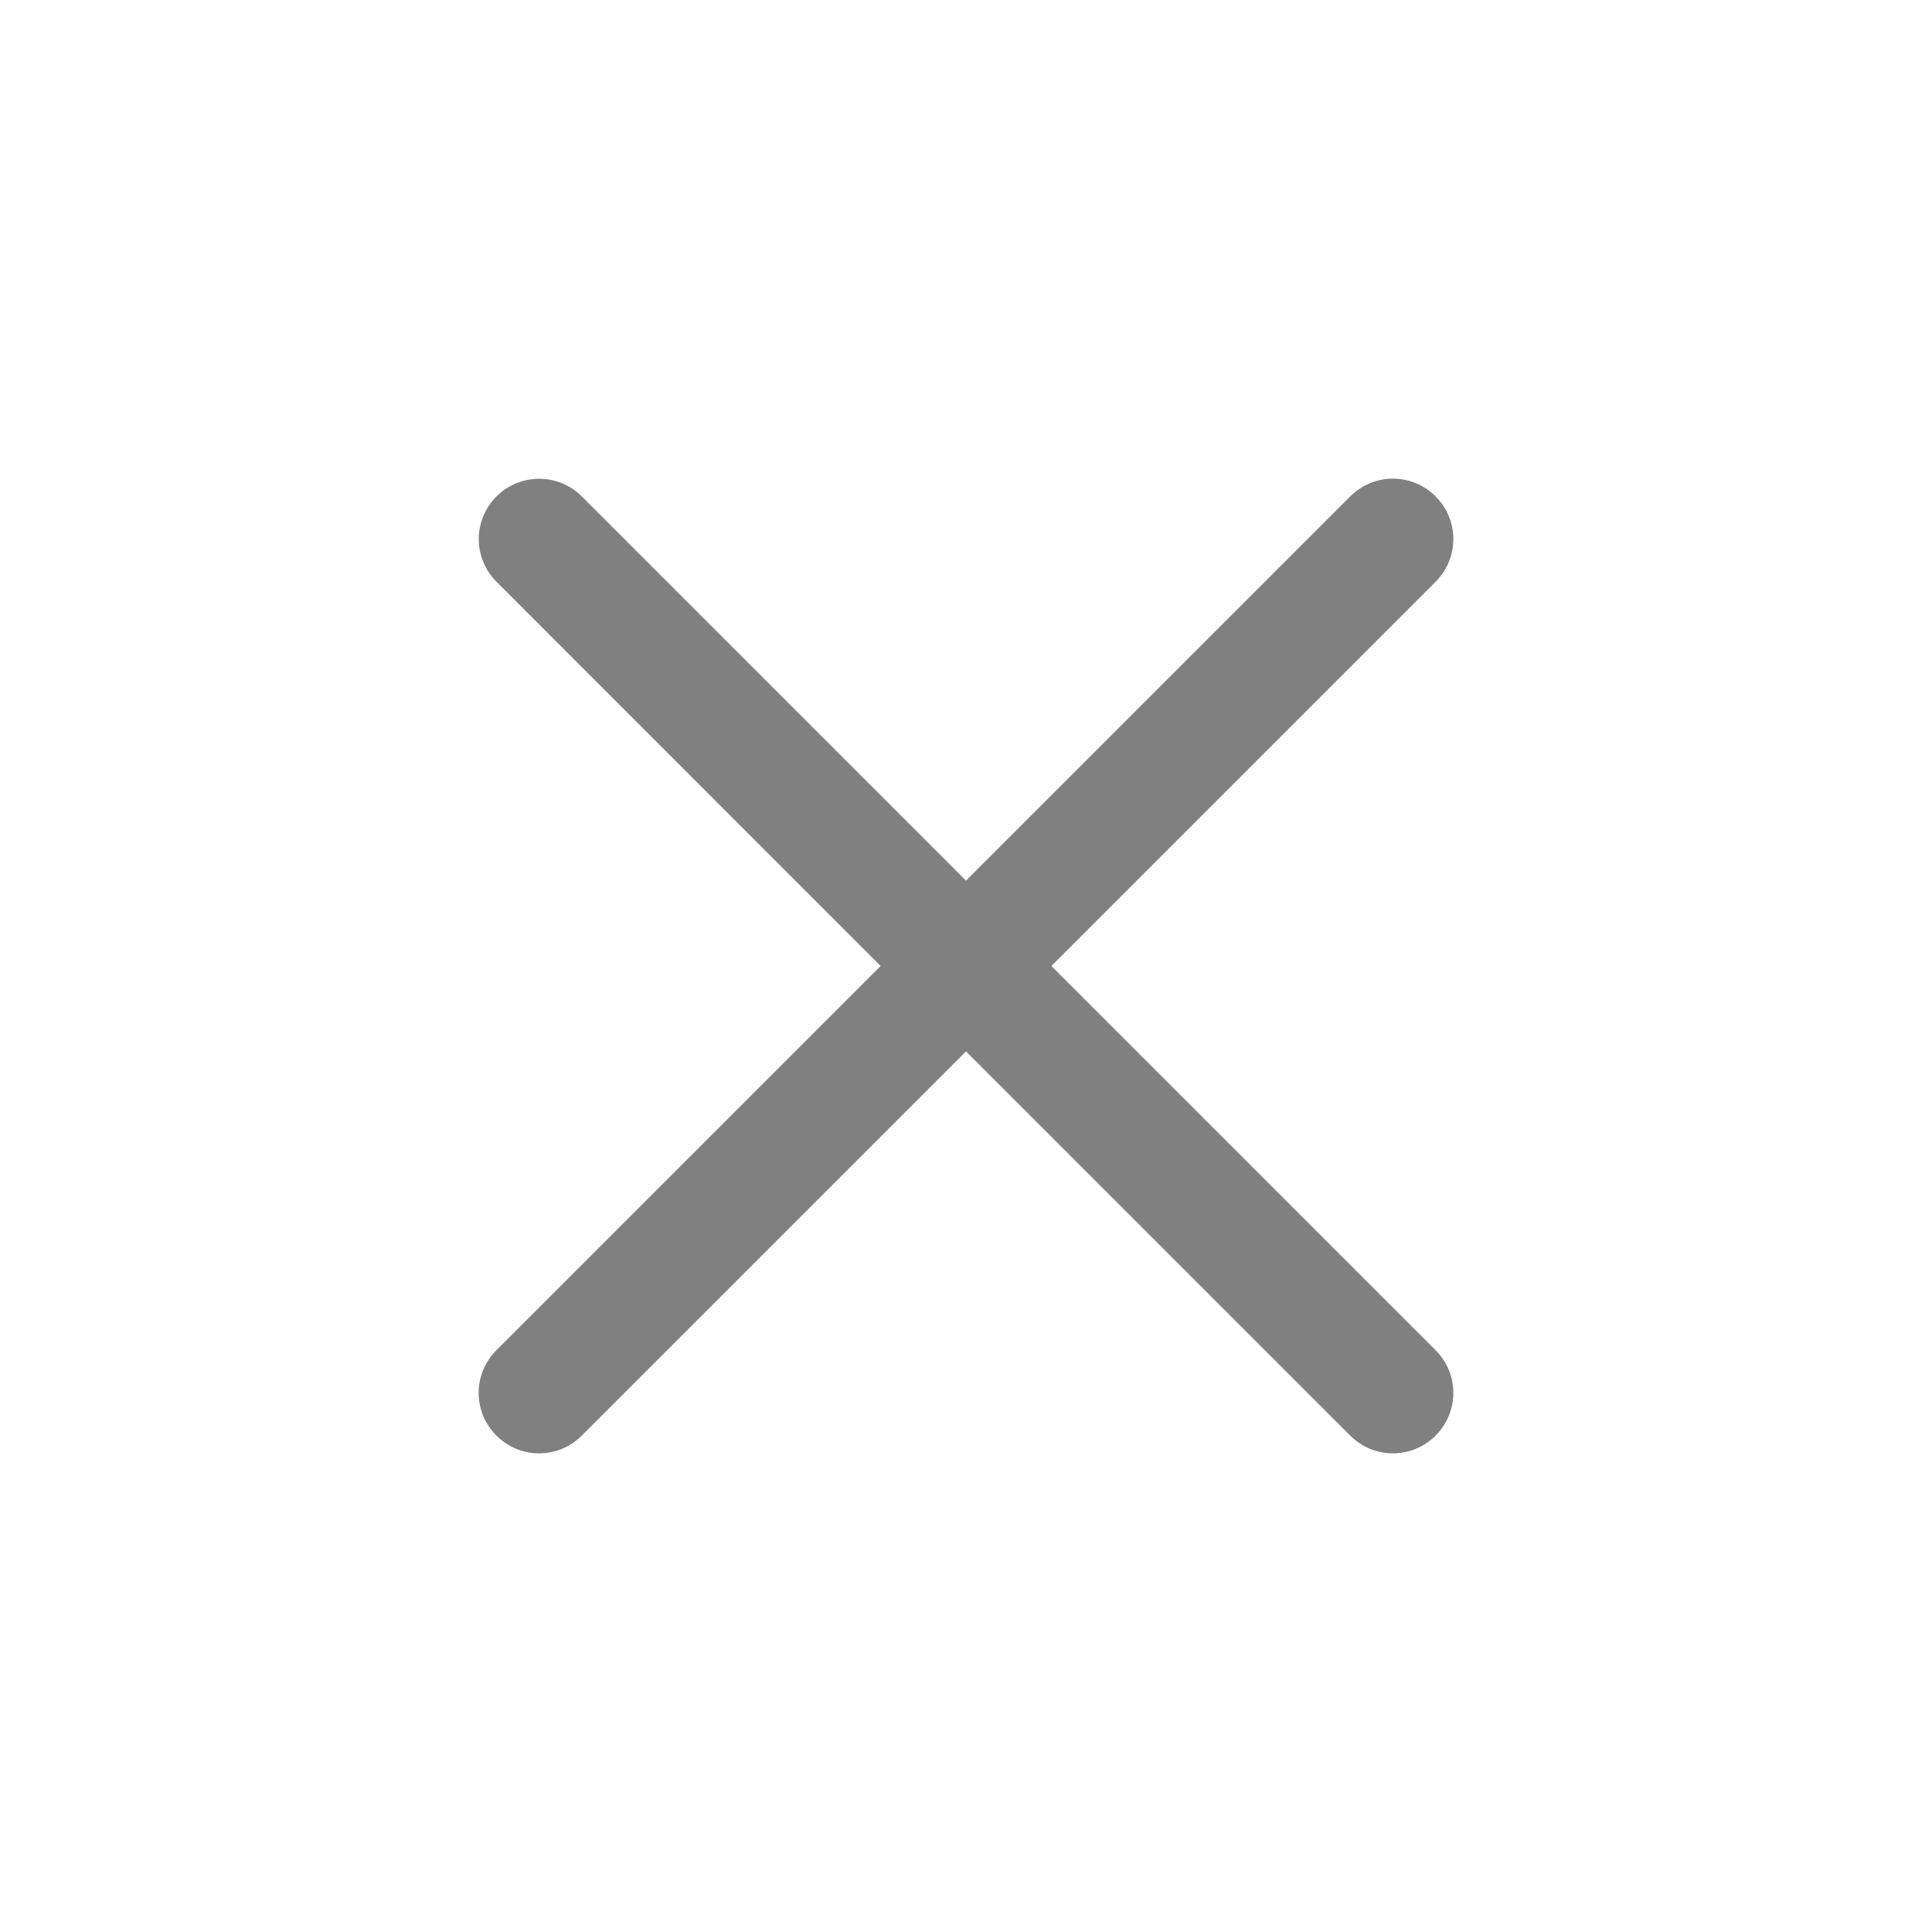
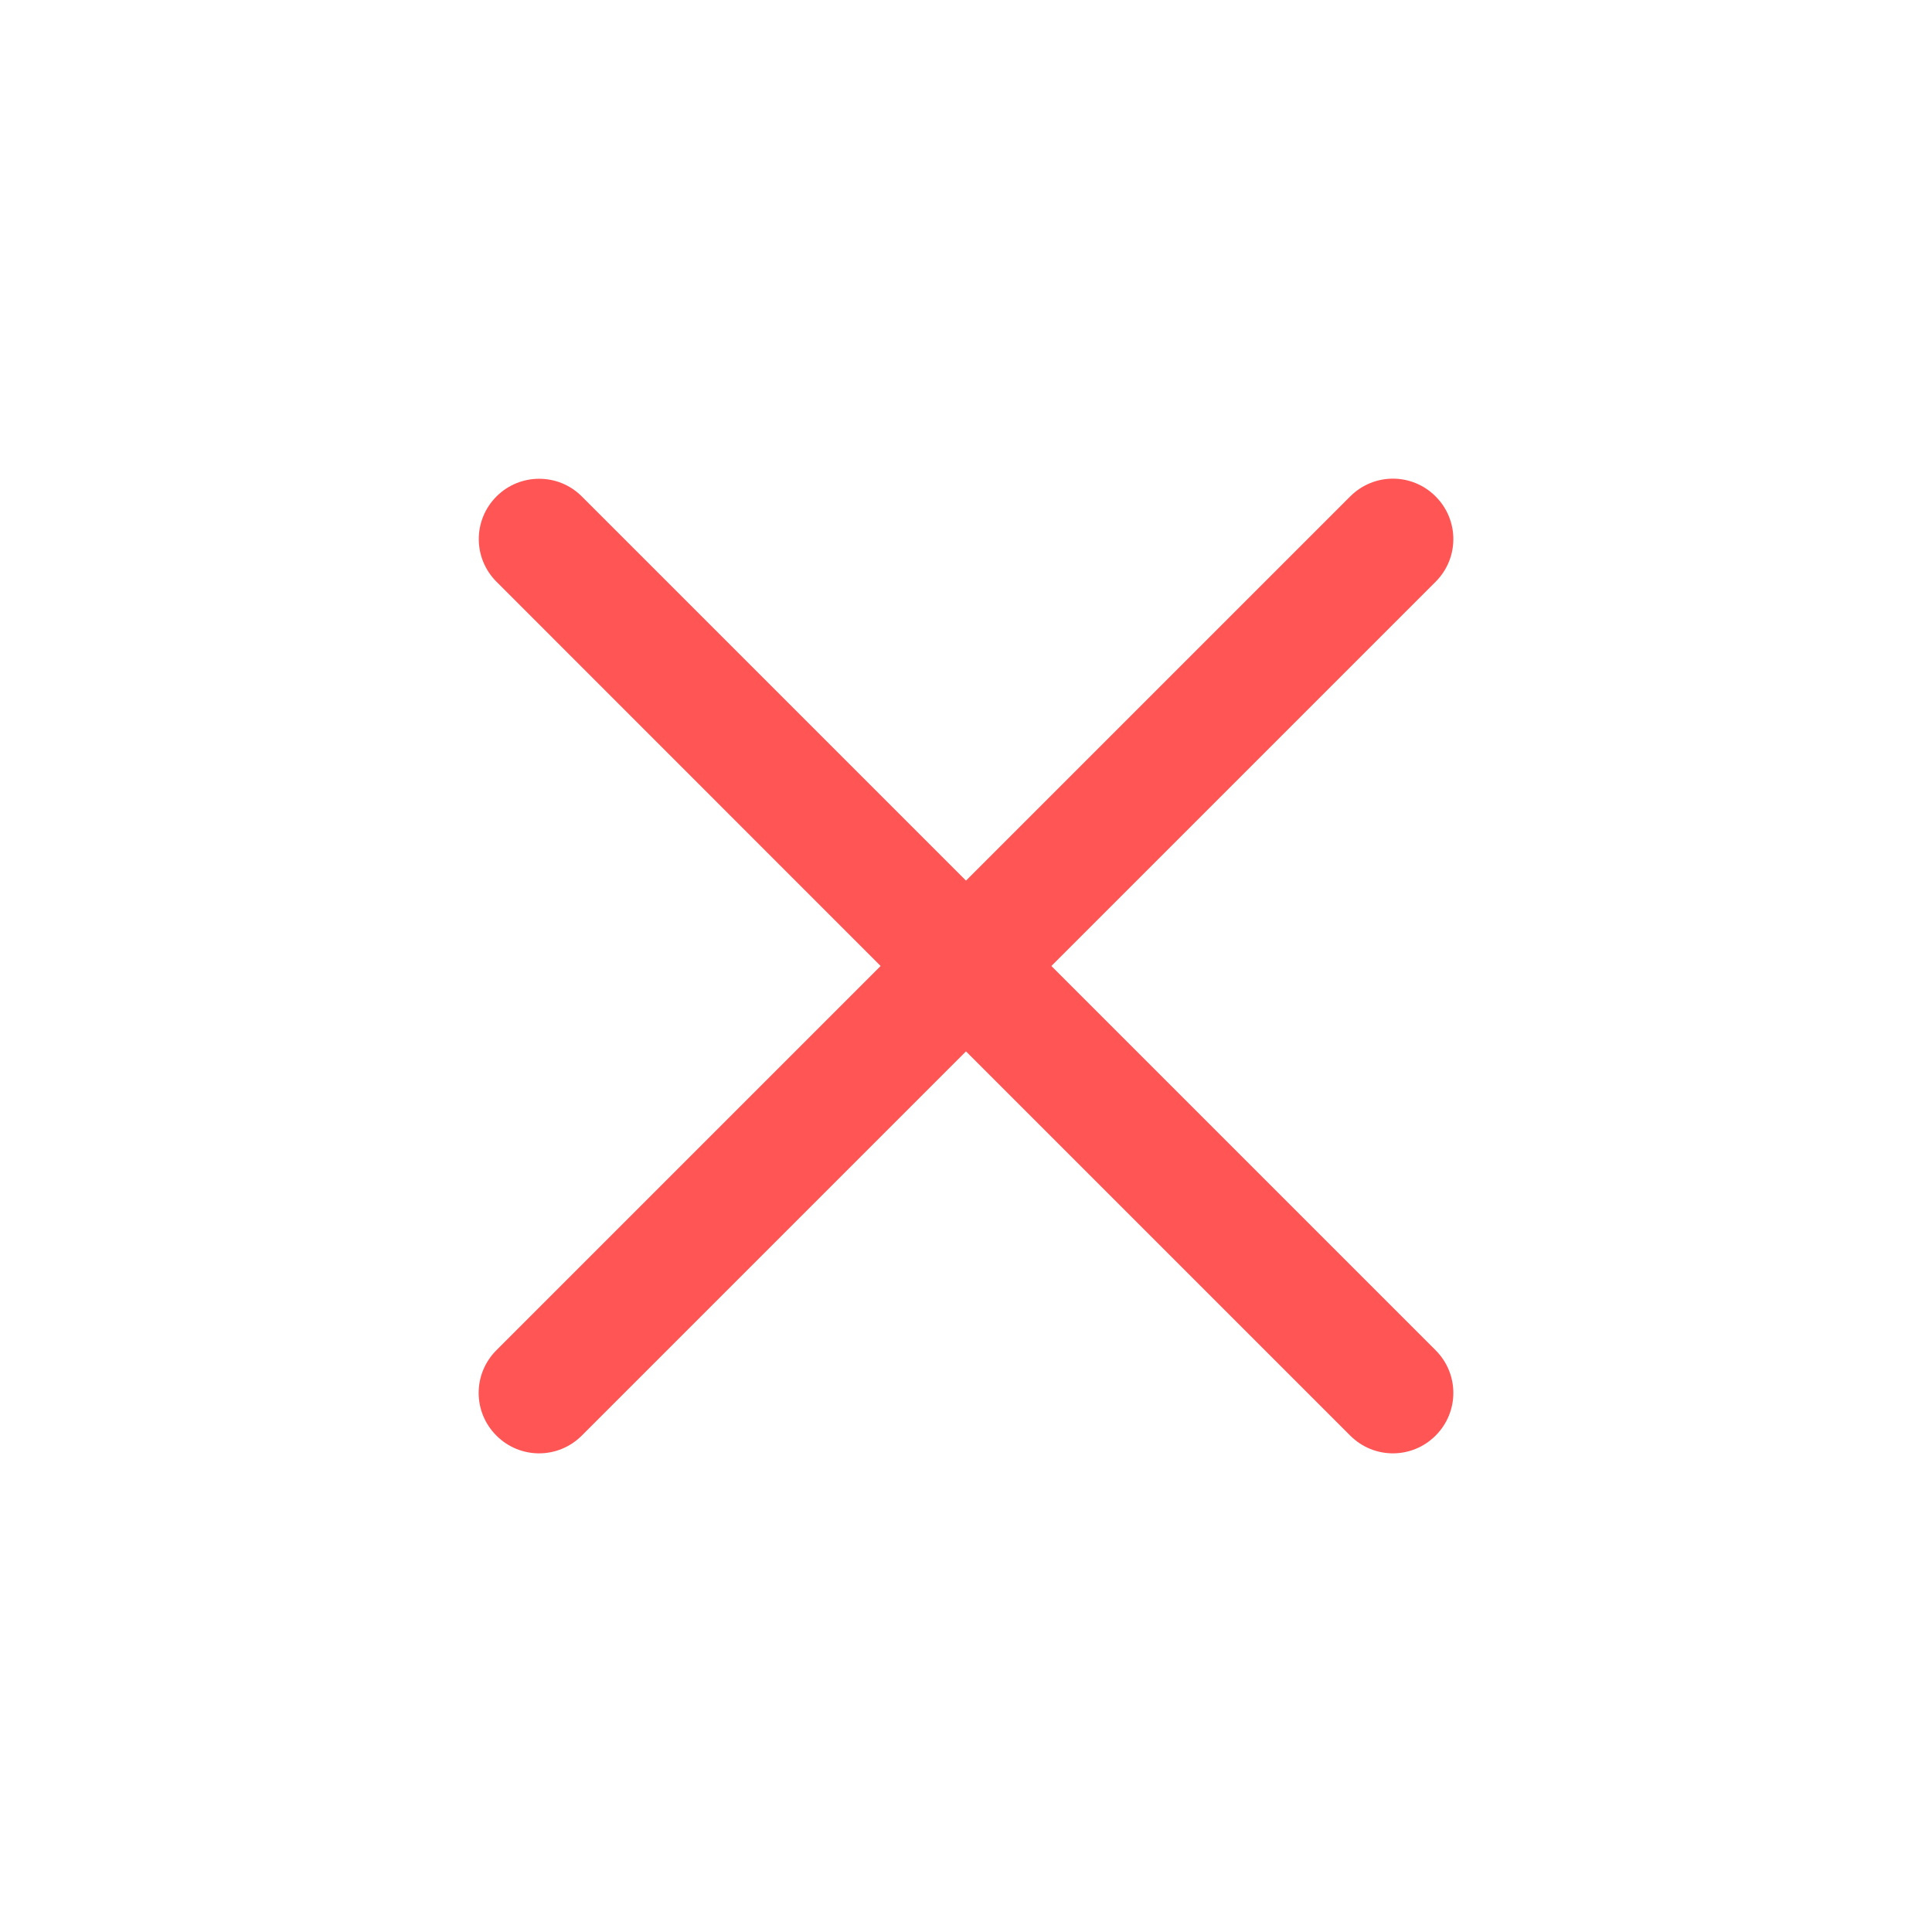
<svg xmlns="http://www.w3.org/2000/svg" width="16" height="16" viewBox="0 0 16 16" fill="#808080" version="1.1" id="svg4">
  <defs id="defs8" />
-   <path d="m 4.465,3.965 c -0.128,0 -0.256,0.049 -0.353,0.146 -0.196,0.196 -0.196,0.511 0,0.707 L 7.293,8 l -3.182,3.182 c -0.196,0.196 -0.196,0.511 0,0.707 0.196,0.196 0.511,0.196 0.707,0 l 3.182,-3.182 3.182,3.182 c 0.196,0.196 0.511,0.196 0.707,0 0.196,-0.196 0.196,-0.511 0,-0.707 L 8.707,8 l 3.182,-3.182 c 0.196,-0.196 0.196,-0.511 0,-0.707 -0.196,-0.196 -0.511,-0.196 -0.707,0 l -3.182,3.182 -3.182,-3.182 C 4.72,4.013 4.593,3.965 4.465,3.965 Z" id="path2928" />
+   <path d="m 4.465,3.965 c -0.128,0 -0.256,0.049 -0.353,0.146 -0.196,0.196 -0.196,0.511 0,0.707 L 7.293,8 l -3.182,3.182 c -0.196,0.196 -0.196,0.511 0,0.707 0.196,0.196 0.511,0.196 0.707,0 l 3.182,-3.182 3.182,3.182 c 0.196,0.196 0.511,0.196 0.707,0 0.196,-0.196 0.196,-0.511 0,-0.707 L 8.707,8 l 3.182,-3.182 c 0.196,-0.196 0.196,-0.511 0,-0.707 -0.196,-0.196 -0.511,-0.196 -0.707,0 l -3.182,3.182 -3.182,-3.182 C 4.72,4.013 4.593,3.965 4.465,3.965 Z" id="path2928" style="fill:#ff5555;fill-opacity:1" />
</svg>
